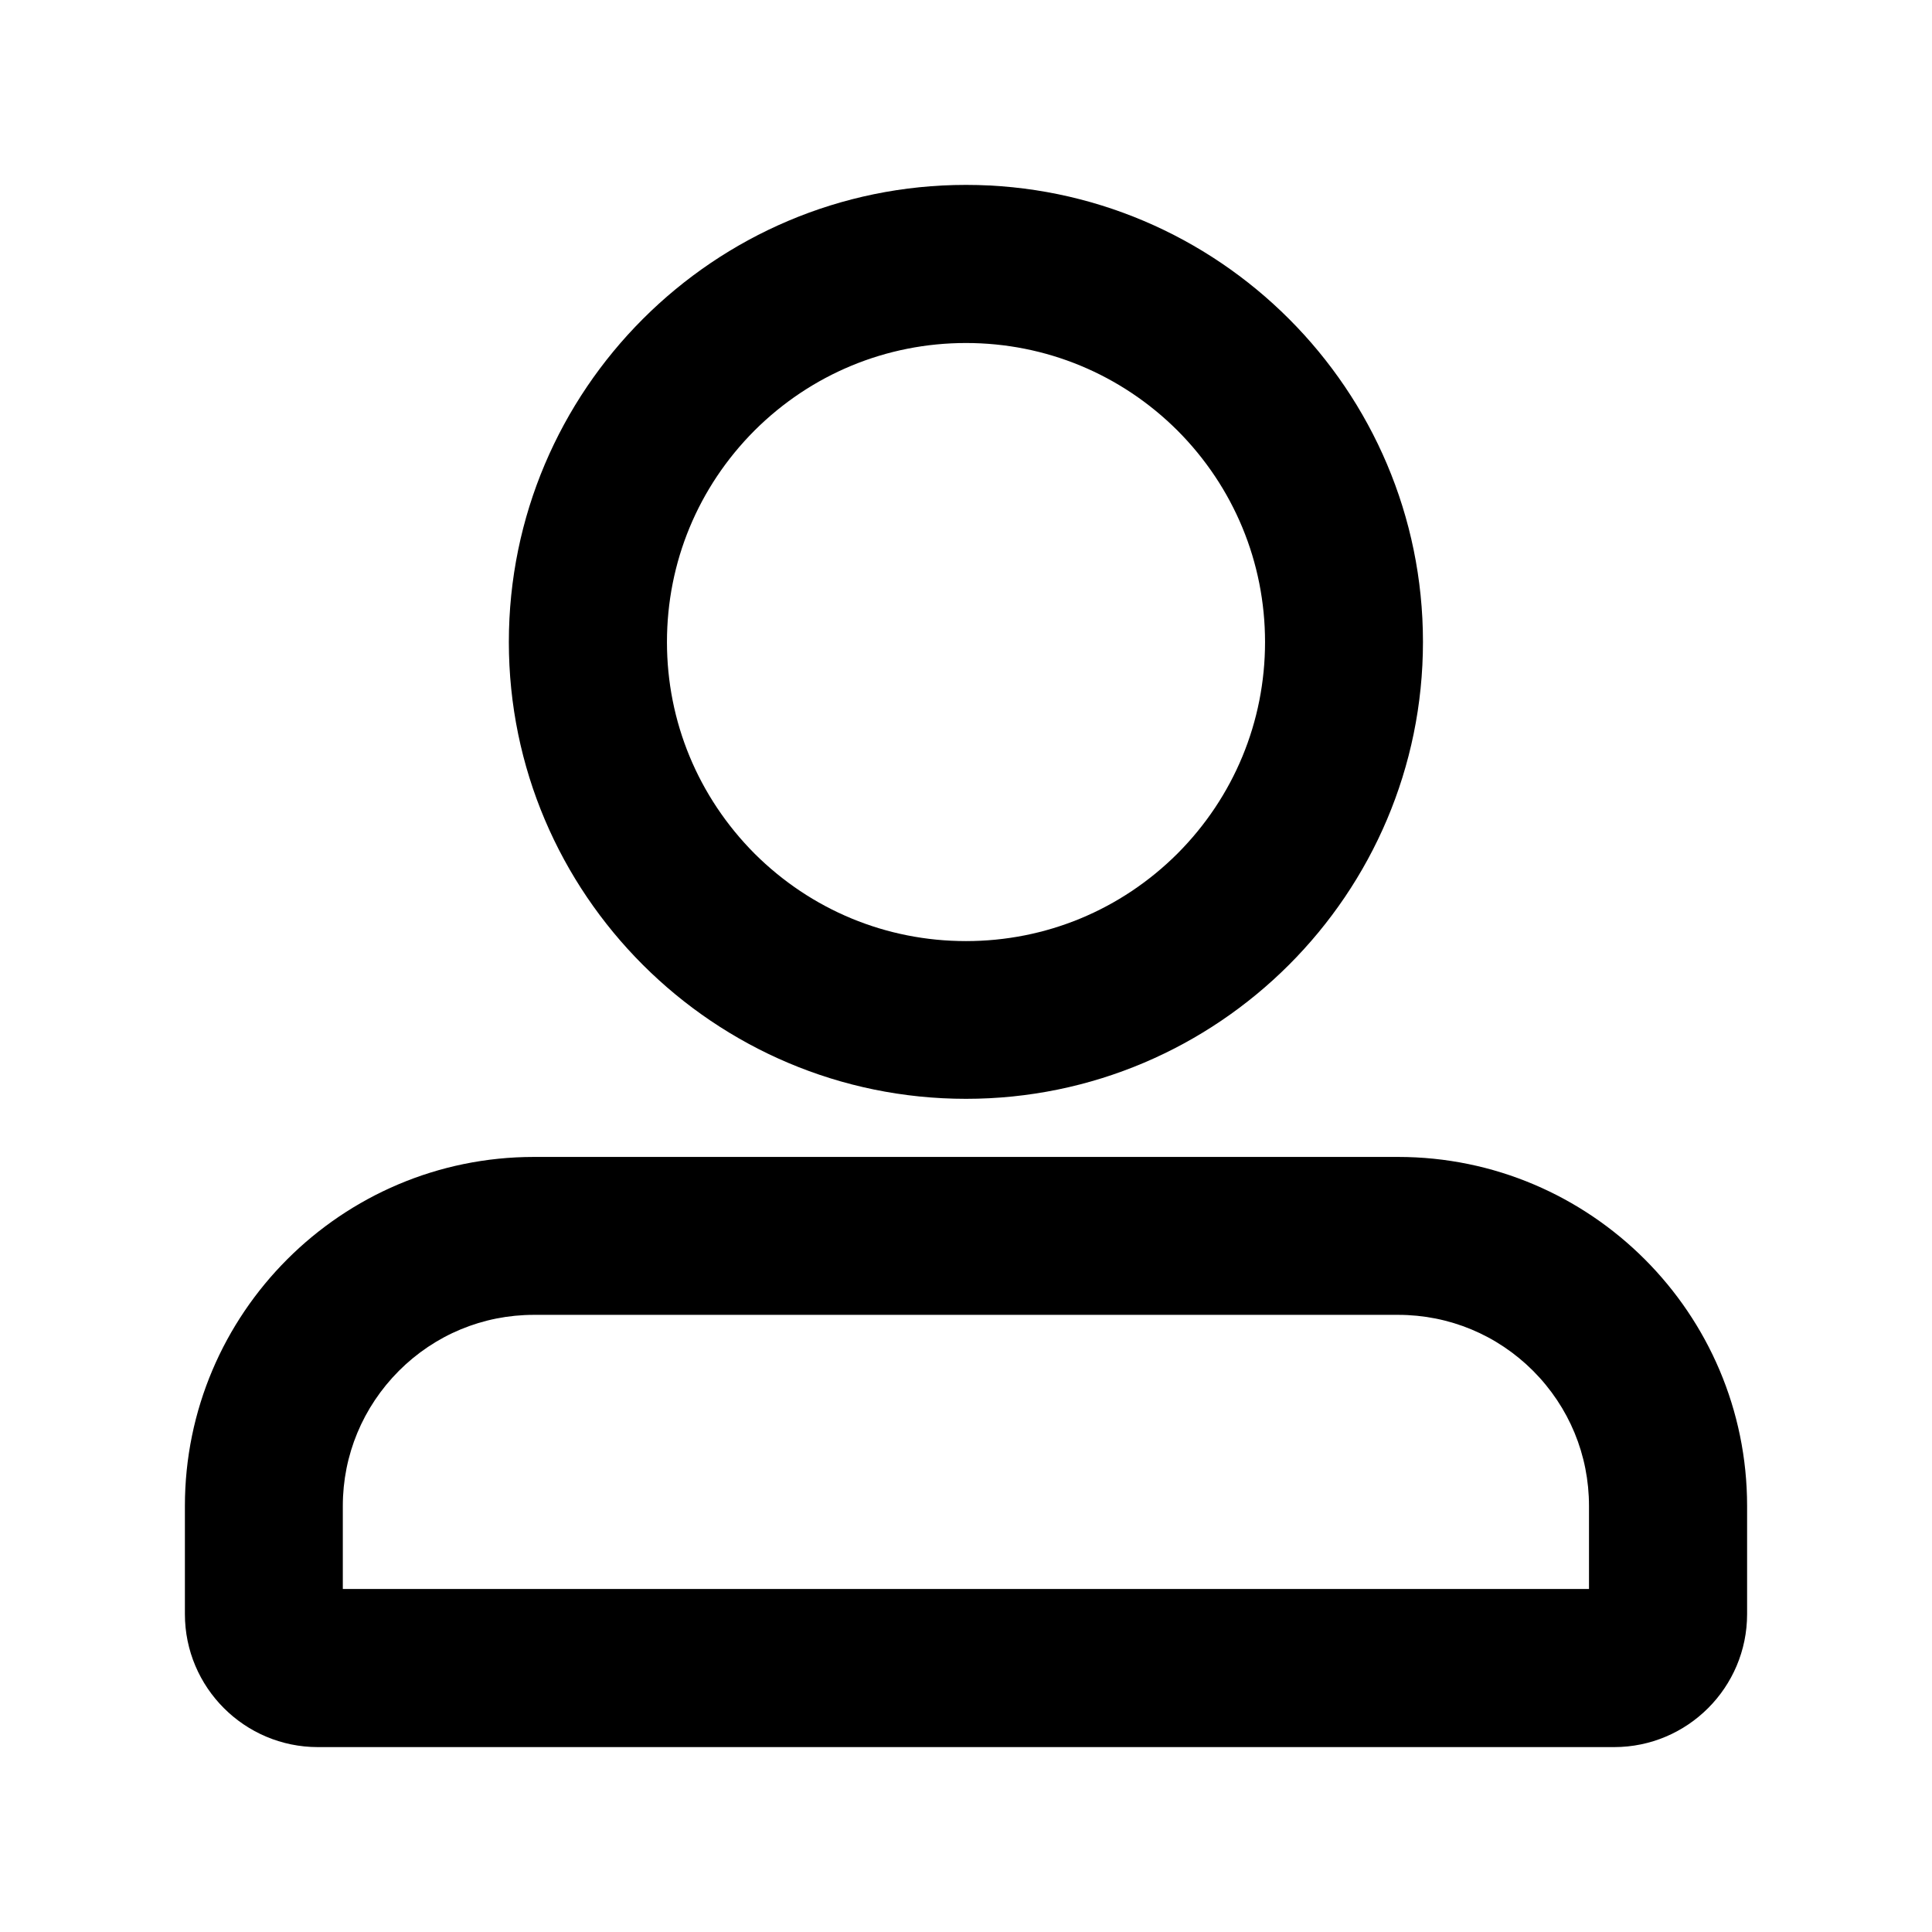
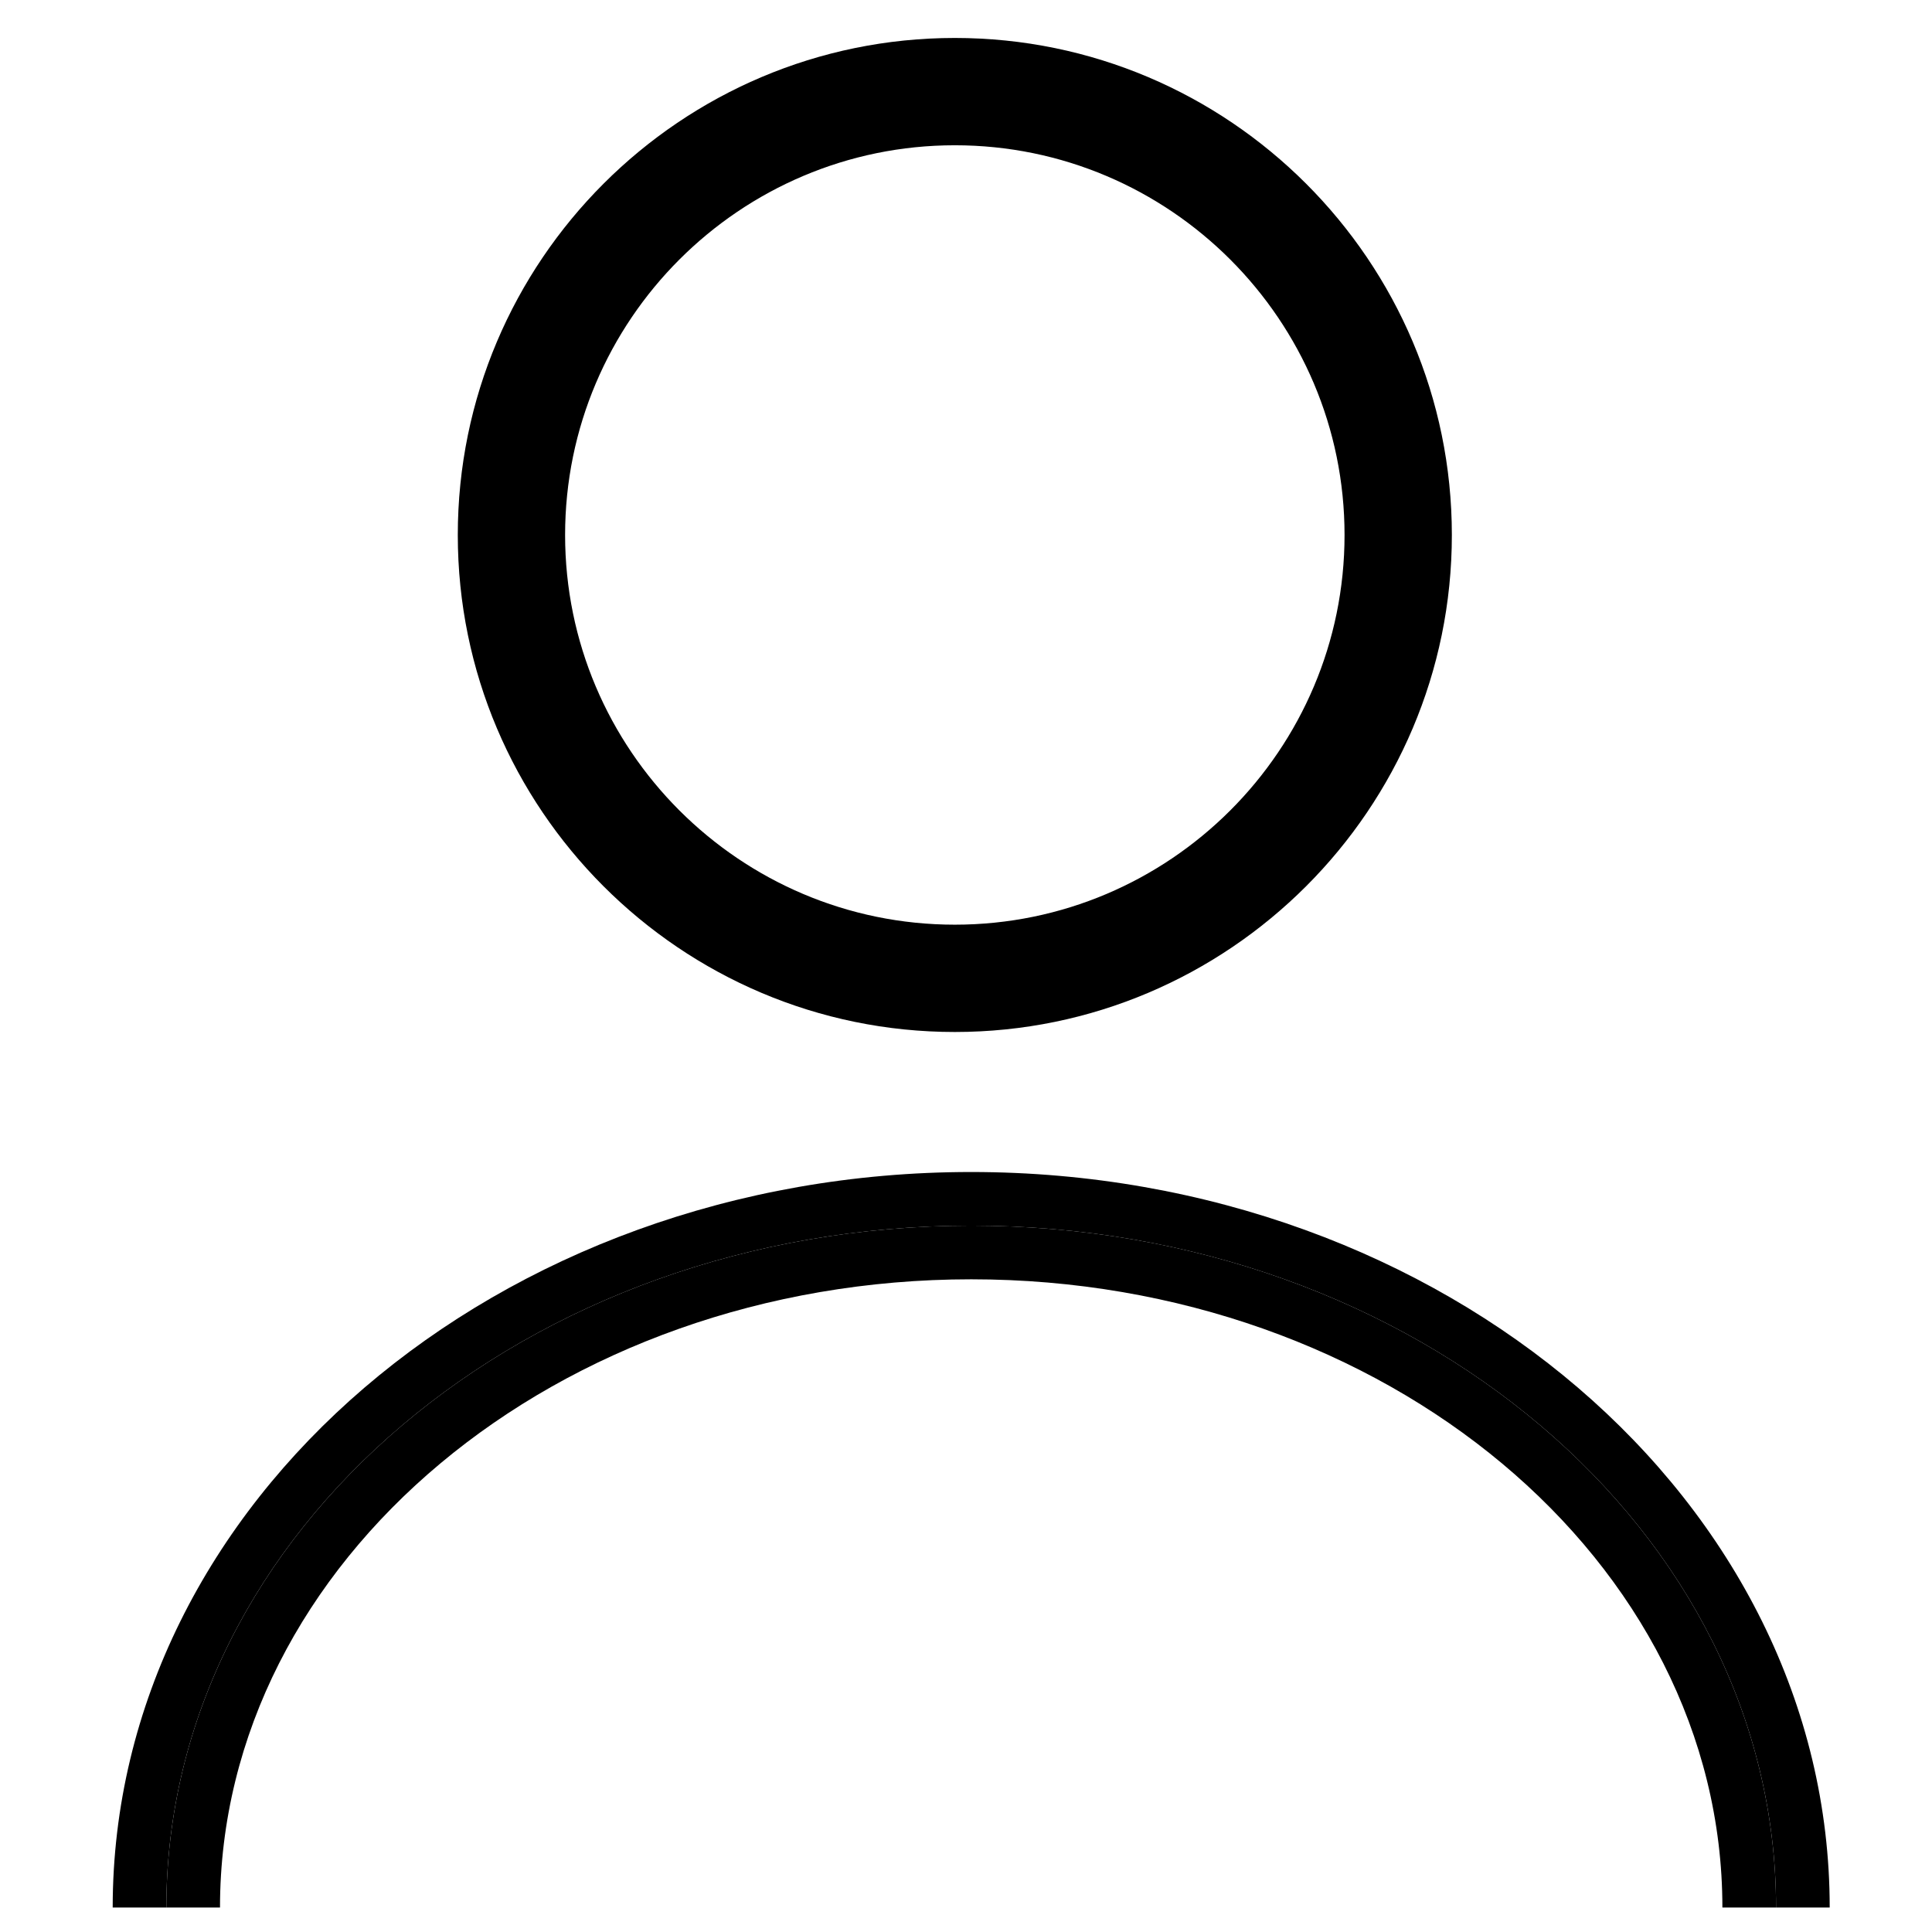
- <svg xmlns="http://www.w3.org/2000/svg" t="1753018264261" class="icon" viewBox="0 0 1024 1024" version="1.1" p-id="1157" width="200" height="200">
-   <path d="M512 582.4c133.6 0 242.2-108.7 242.2-242.2S645.6 98 512 98 269.7 206.7 269.7 340.3c0 133.5 108.7 242.1 242.3 242.1zM353.5 340.3c0-42.3 16.5-82.1 46.4-112.1 30-29.9 69.9-46.4 112.1-46.4s82.1 16.5 112.1 46.4c29.9 30 46.4 69.9 46.4 112.1s-16.5 82.1-46.4 112.1c-30 29.9-69.8 46.4-112.1 46.4s-82.1-16.5-112.1-46.4c-29.9-30.1-46.4-69.9-46.4-112.1zM741 613.2H283c-102 0-185 83-185 185v57.3c0 38.9 31.6 70.5 70.5 70.5h687c38.9 0 70.5-31.6 70.5-70.5v-57.3c0-102-83-185-185-185z m101.2 185v44H181.7v-44c0-27 10.6-52.4 29.7-71.6 19.1-19.1 44.5-29.7 71.6-29.7h458c27.1 0 52.5 10.6 71.6 29.7 19.1 19.2 29.6 44.6 29.6 71.6z" p-id="1158" />
+ <svg xmlns="http://www.w3.org/2000/svg" t="1753889619310" class="icon" viewBox="0 0 1024 1024" version="1.1" p-id="4220" width="200" height="200">
+   <path d="M506.076 546.976c-145.26 0-263.437-118.168-263.437-263.419 0-145.26 118.177-263.437 263.437-263.437 145.26 0 263.437 118.168 263.437 263.437C769.513 428.799 651.336 546.976 506.076 546.976zM506.076 76.996c-113.896 0-206.561 92.665-206.561 206.561S392.18 490.1 506.076 490.1c113.905 0 206.561-92.647 206.561-206.543S619.981 76.996 506.076 76.996z" p-id="4221" />
+   <path d="M514.754 621.191c-250.902 0-455.025 174.881-455.025 389.841l28.438 0c0-199.607 190.992-361.412 426.587-361.412s426.587 161.804 426.587 361.412l20.157 0 8.281 0C969.788 796.072 765.647 621.191 514.754 621.191z" p-id="4222" />
+   <path d="M514.754 678.058c219.547 0 398.149 149.36 398.149 332.965l28.438 0c0-199.607-190.992-361.412-426.587-361.412S88.167 811.424 88.167 1011.032l28.438 0C116.605 827.427 295.207 678.058 514.754 678.058z" p-id="4223" />
</svg>
